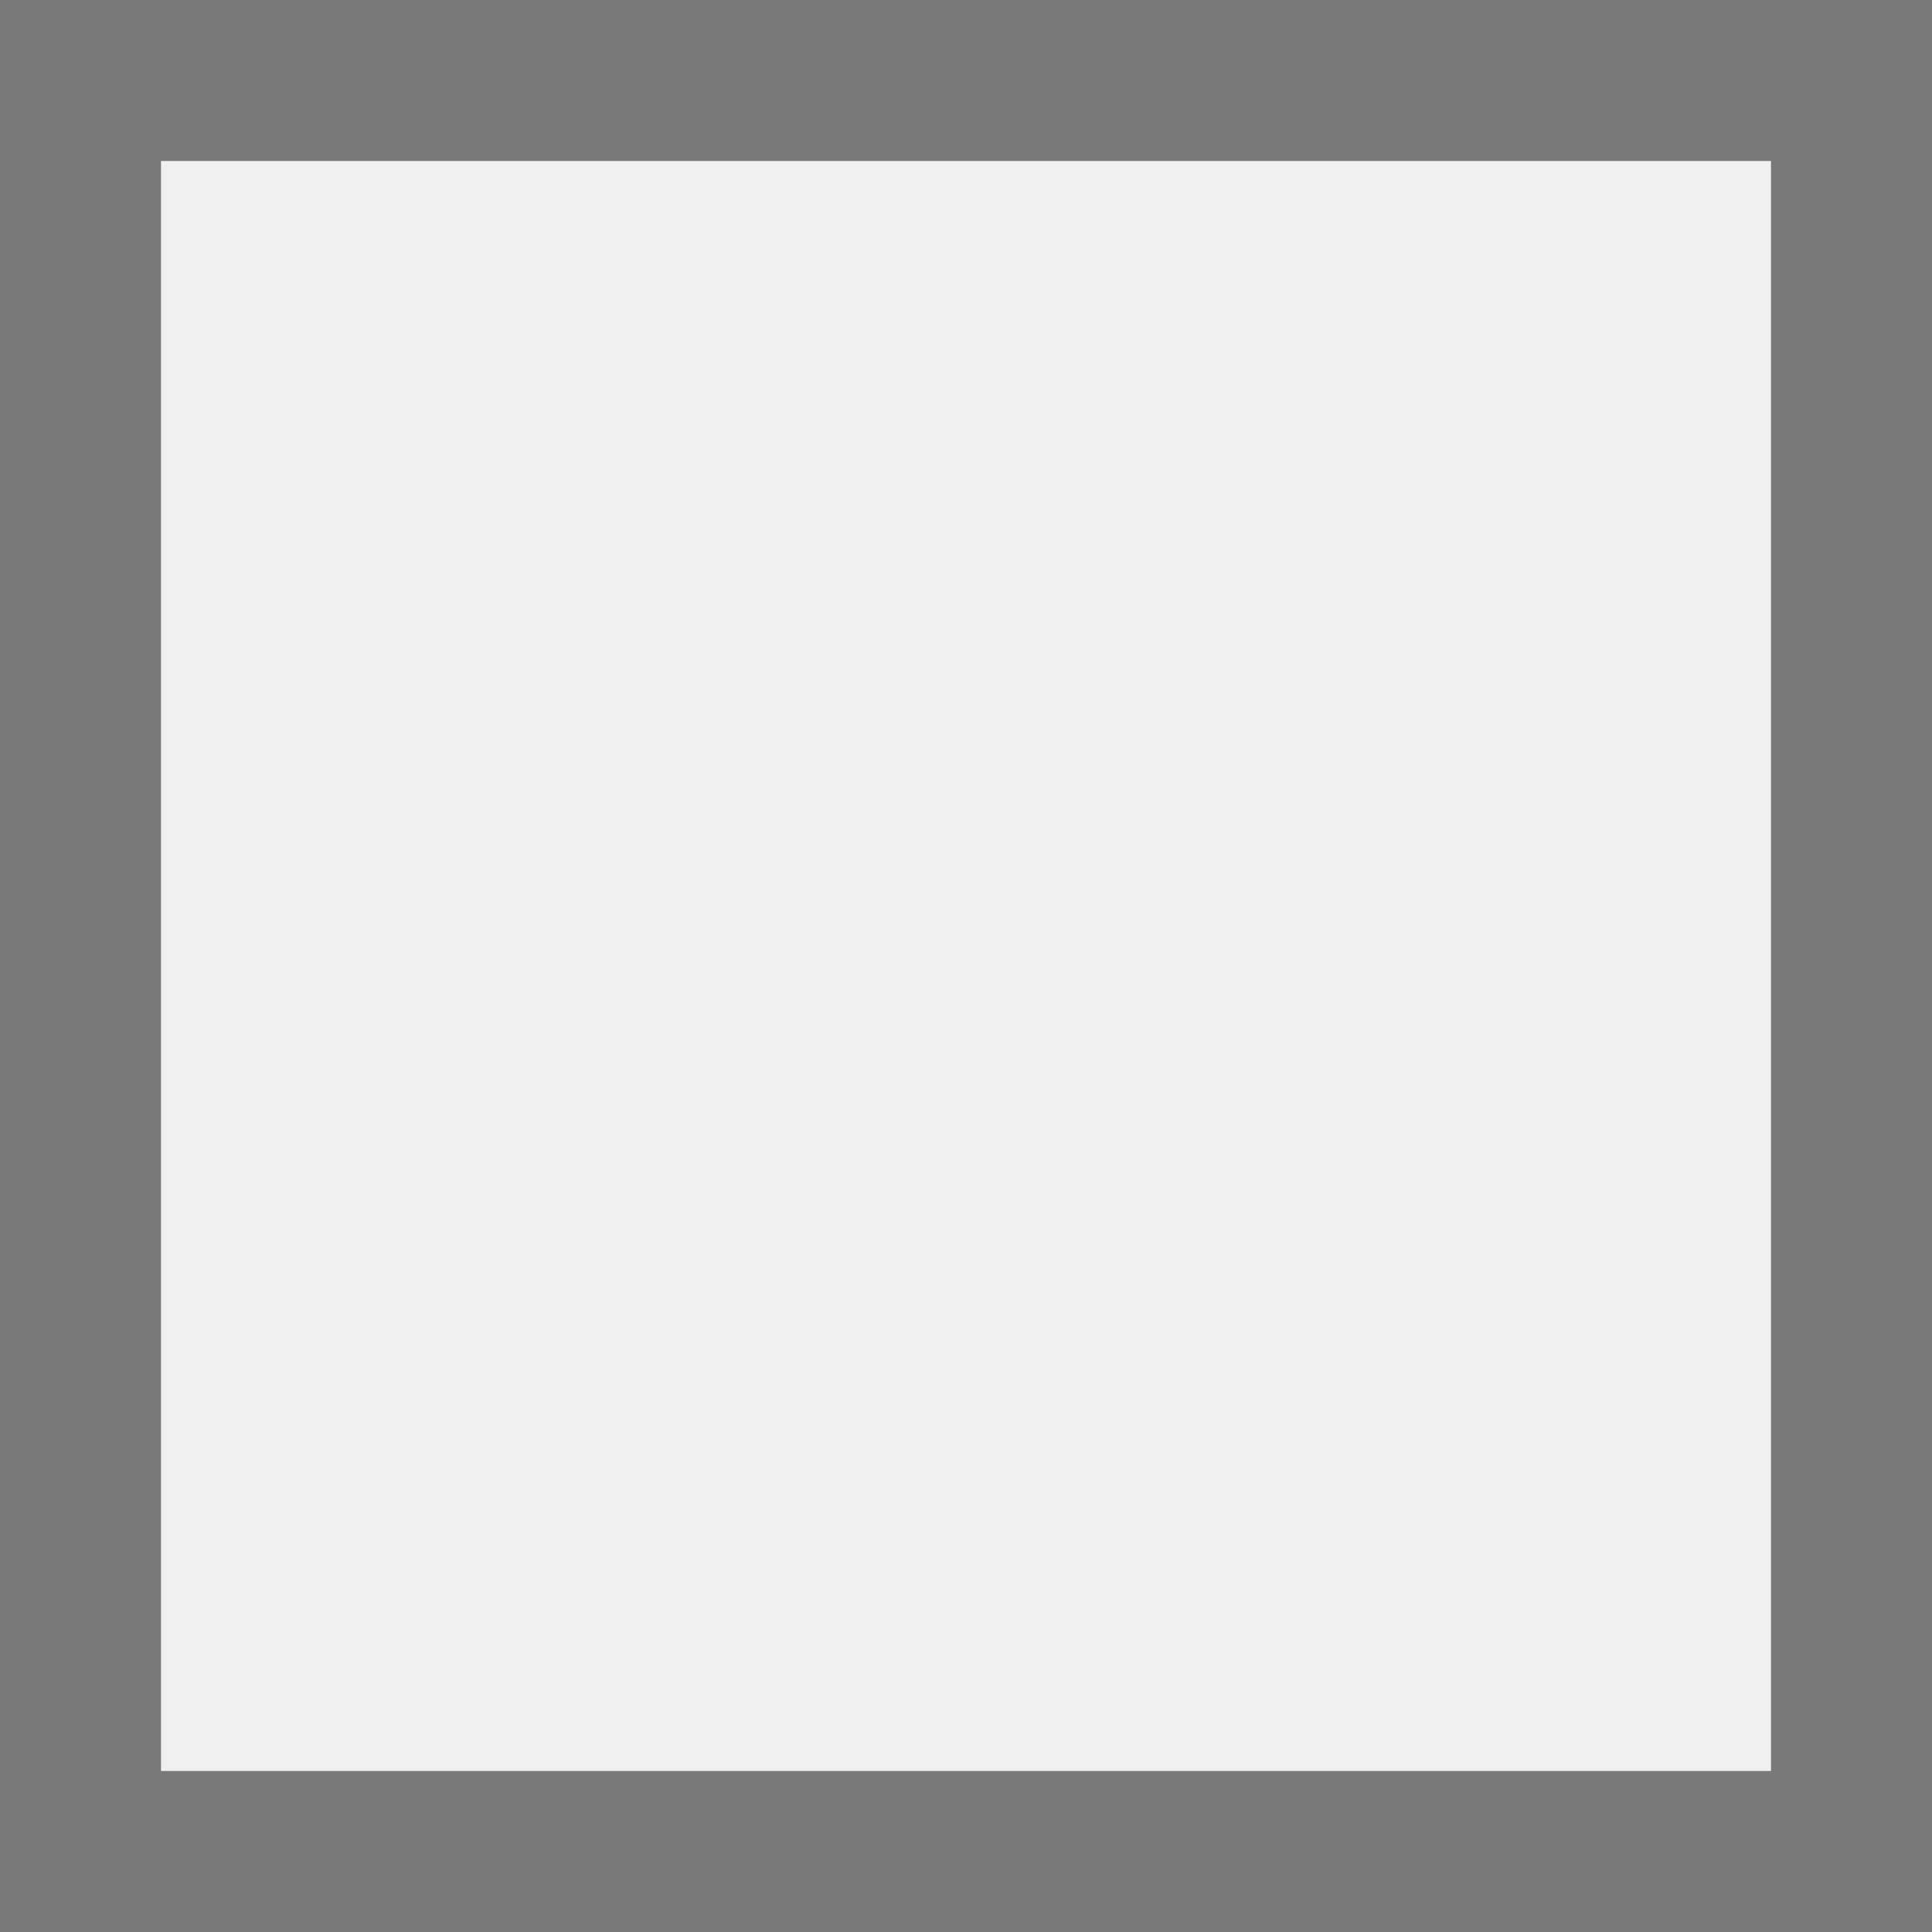
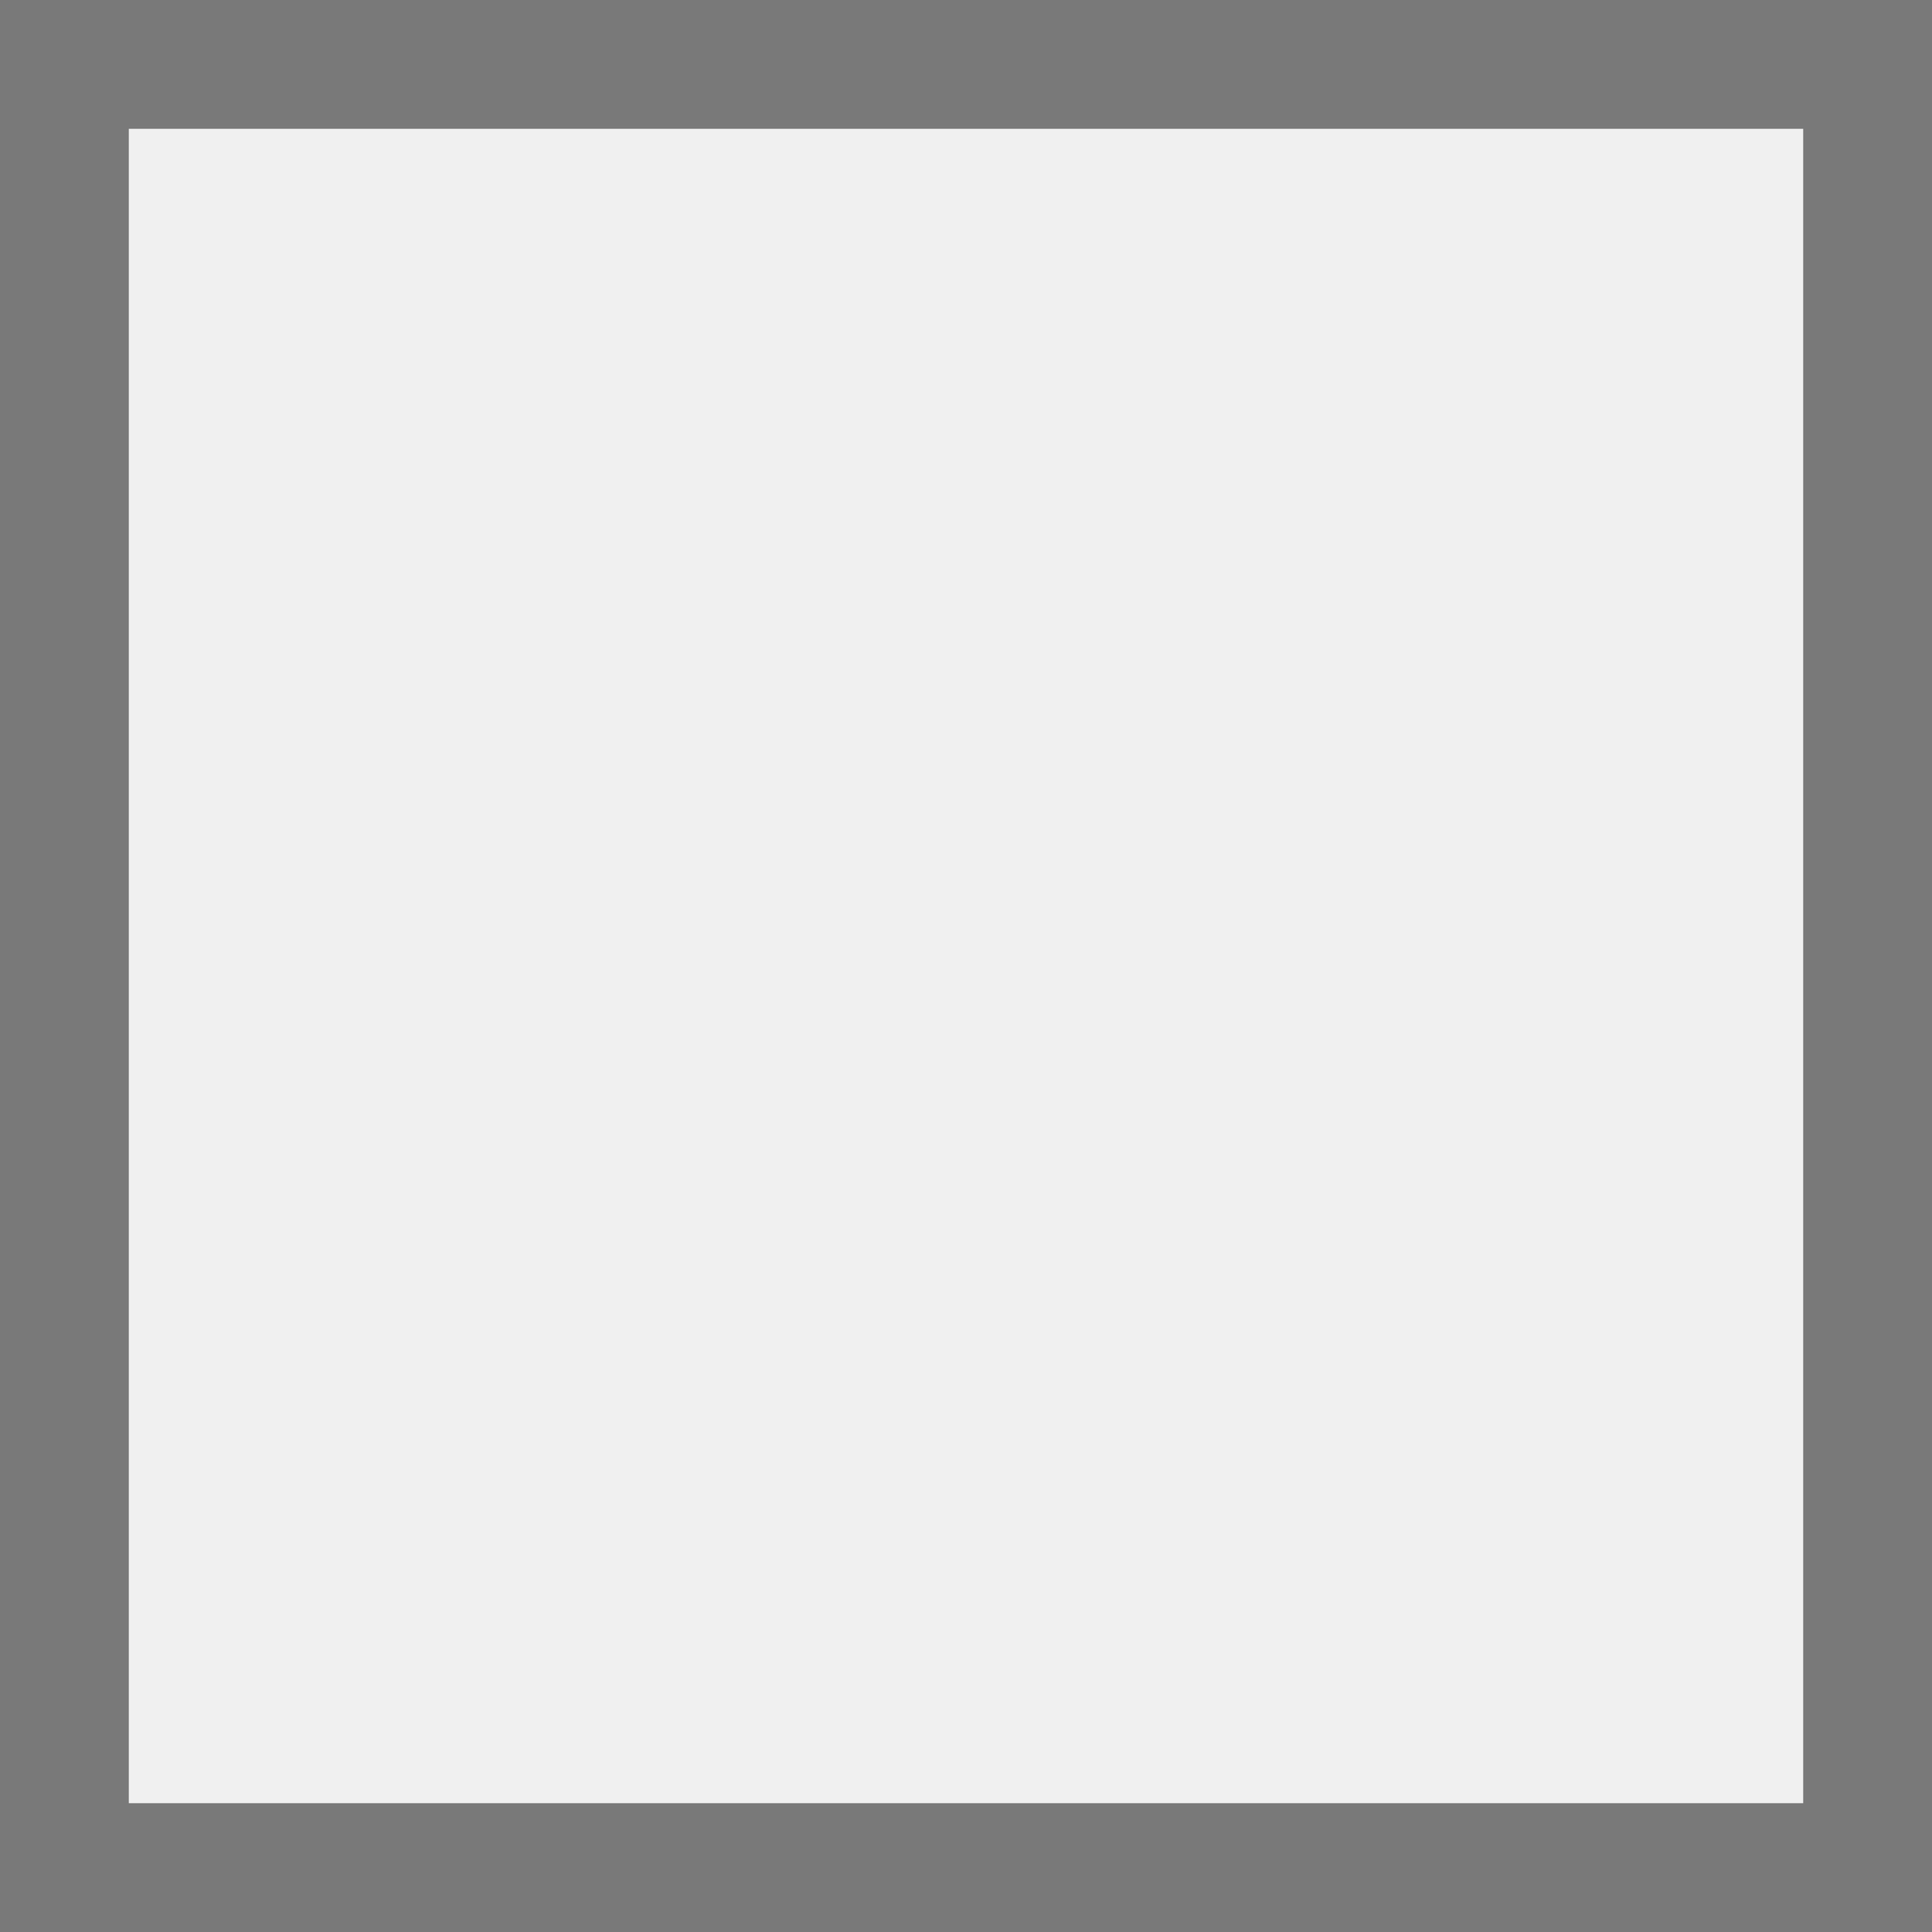
- <svg xmlns="http://www.w3.org/2000/svg" version="1.1" width="12px" height="12px" viewBox="898 386  12 12">
-   <path d="M 898.5 386.5  L 909.5 386.5  L 909.5 397.5  L 898.5 397.5  L 898.5 386.5  Z " fill-rule="nonzero" fill="#f0f0f0" stroke="none" />
-   <path d="M 898.5 386.5  L 909.5 386.5  L 909.5 397.5  L 898.5 397.5  L 898.5 386.5  Z " stroke-width="1" stroke="#797979" fill="none" />
+ <svg xmlns="http://www.w3.org/2000/svg" version="1.1" width="15px" height="15px" viewBox="363 31  15 15">
+   <path d="M 363.5 31.5  L 377.5 31.5  L 377.5 45.5  L 363.5 45.5  L 363.5 31.5  Z " fill-rule="nonzero" fill="#f0f0f0" stroke="none" />
+   <path d="M 363.5 31.5  L 377.5 31.5  L 377.5 45.5  L 363.5 45.5  L 363.5 31.5  Z " stroke-width="1" stroke="#797979" fill="none" />
</svg>
